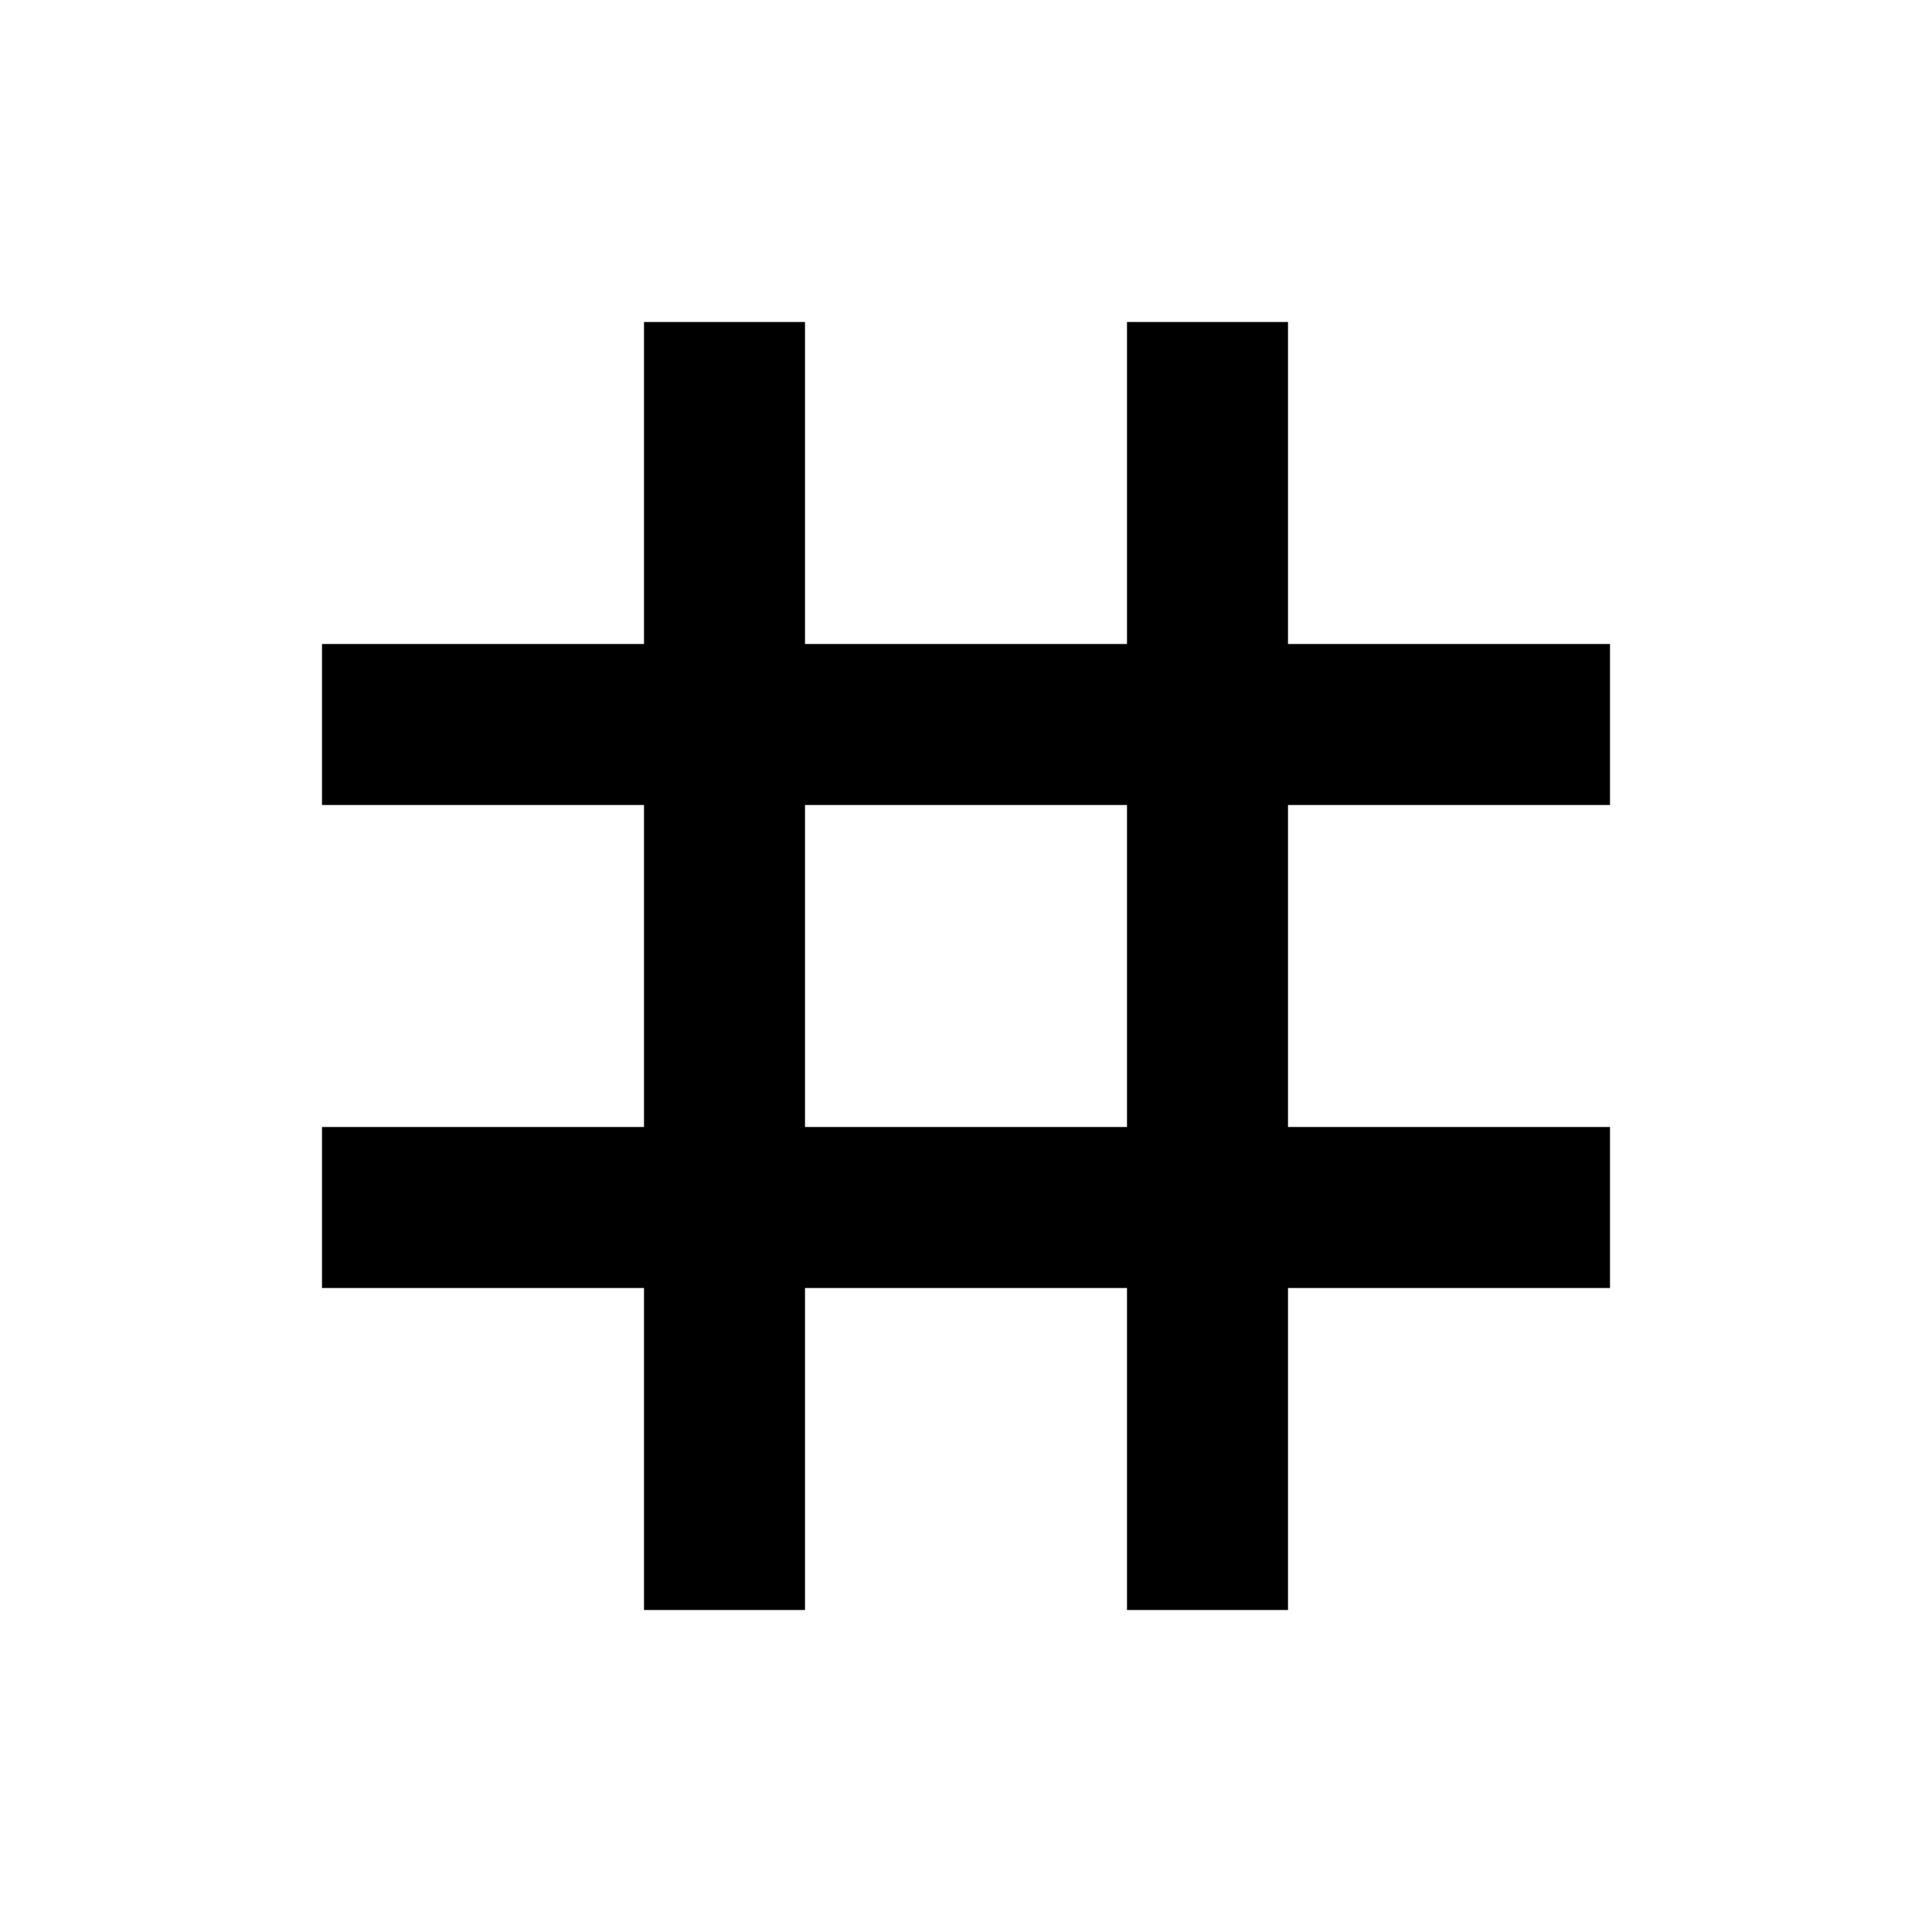
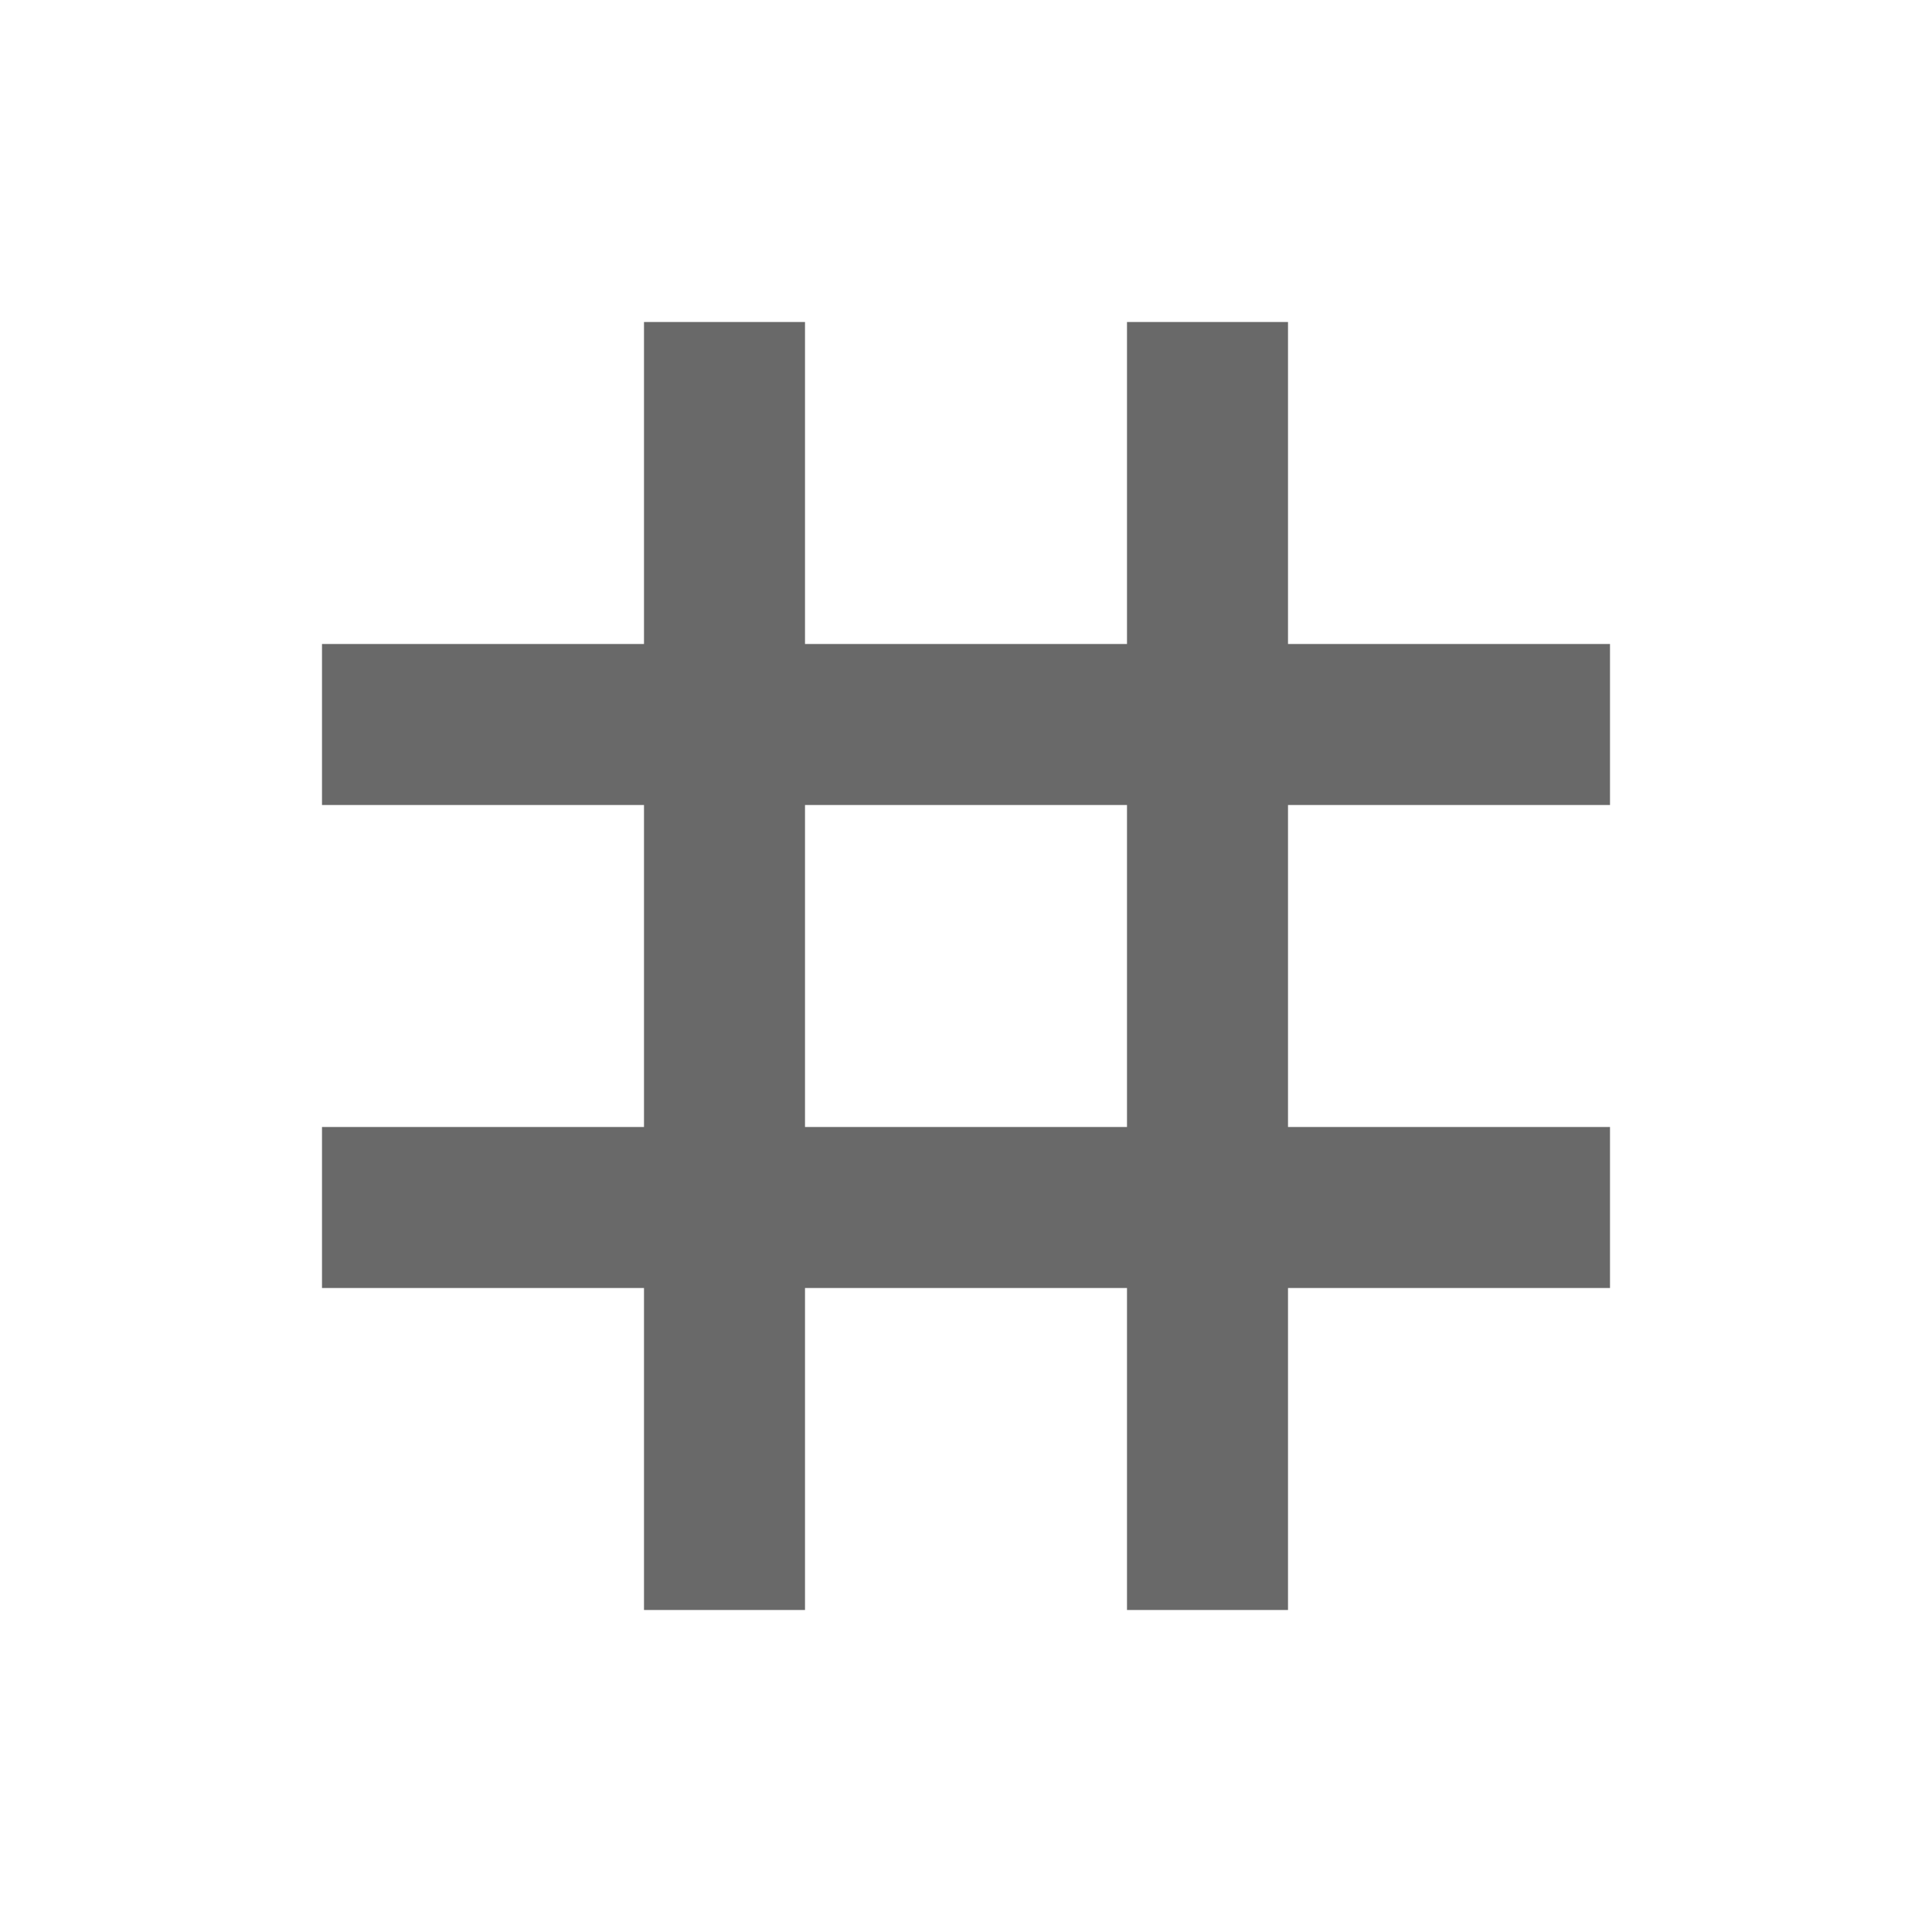
- <svg xmlns="http://www.w3.org/2000/svg" enable-background="new 0 0 24 24" height="48px" viewBox="0 0 24 24" width="48px" fill="#000000">
+ <svg xmlns="http://www.w3.org/2000/svg" enable-background="new 0 0 24 24" height="48px" viewBox="0 0 24 24" width="48px" fill="dimgrey">
  <g>
    <path d="M0,0h24v24H0V0z" fill="none" />
  </g>
  <g>
    <path d="M20,10V8h-4V4h-2v4h-4V4H8v4H4v2h4v4H4v2h4v4h2v-4h4v4h2v-4h4v-2h-4v-4H20z M14,14h-4v-4h4V14z" />
  </g>
</svg>
